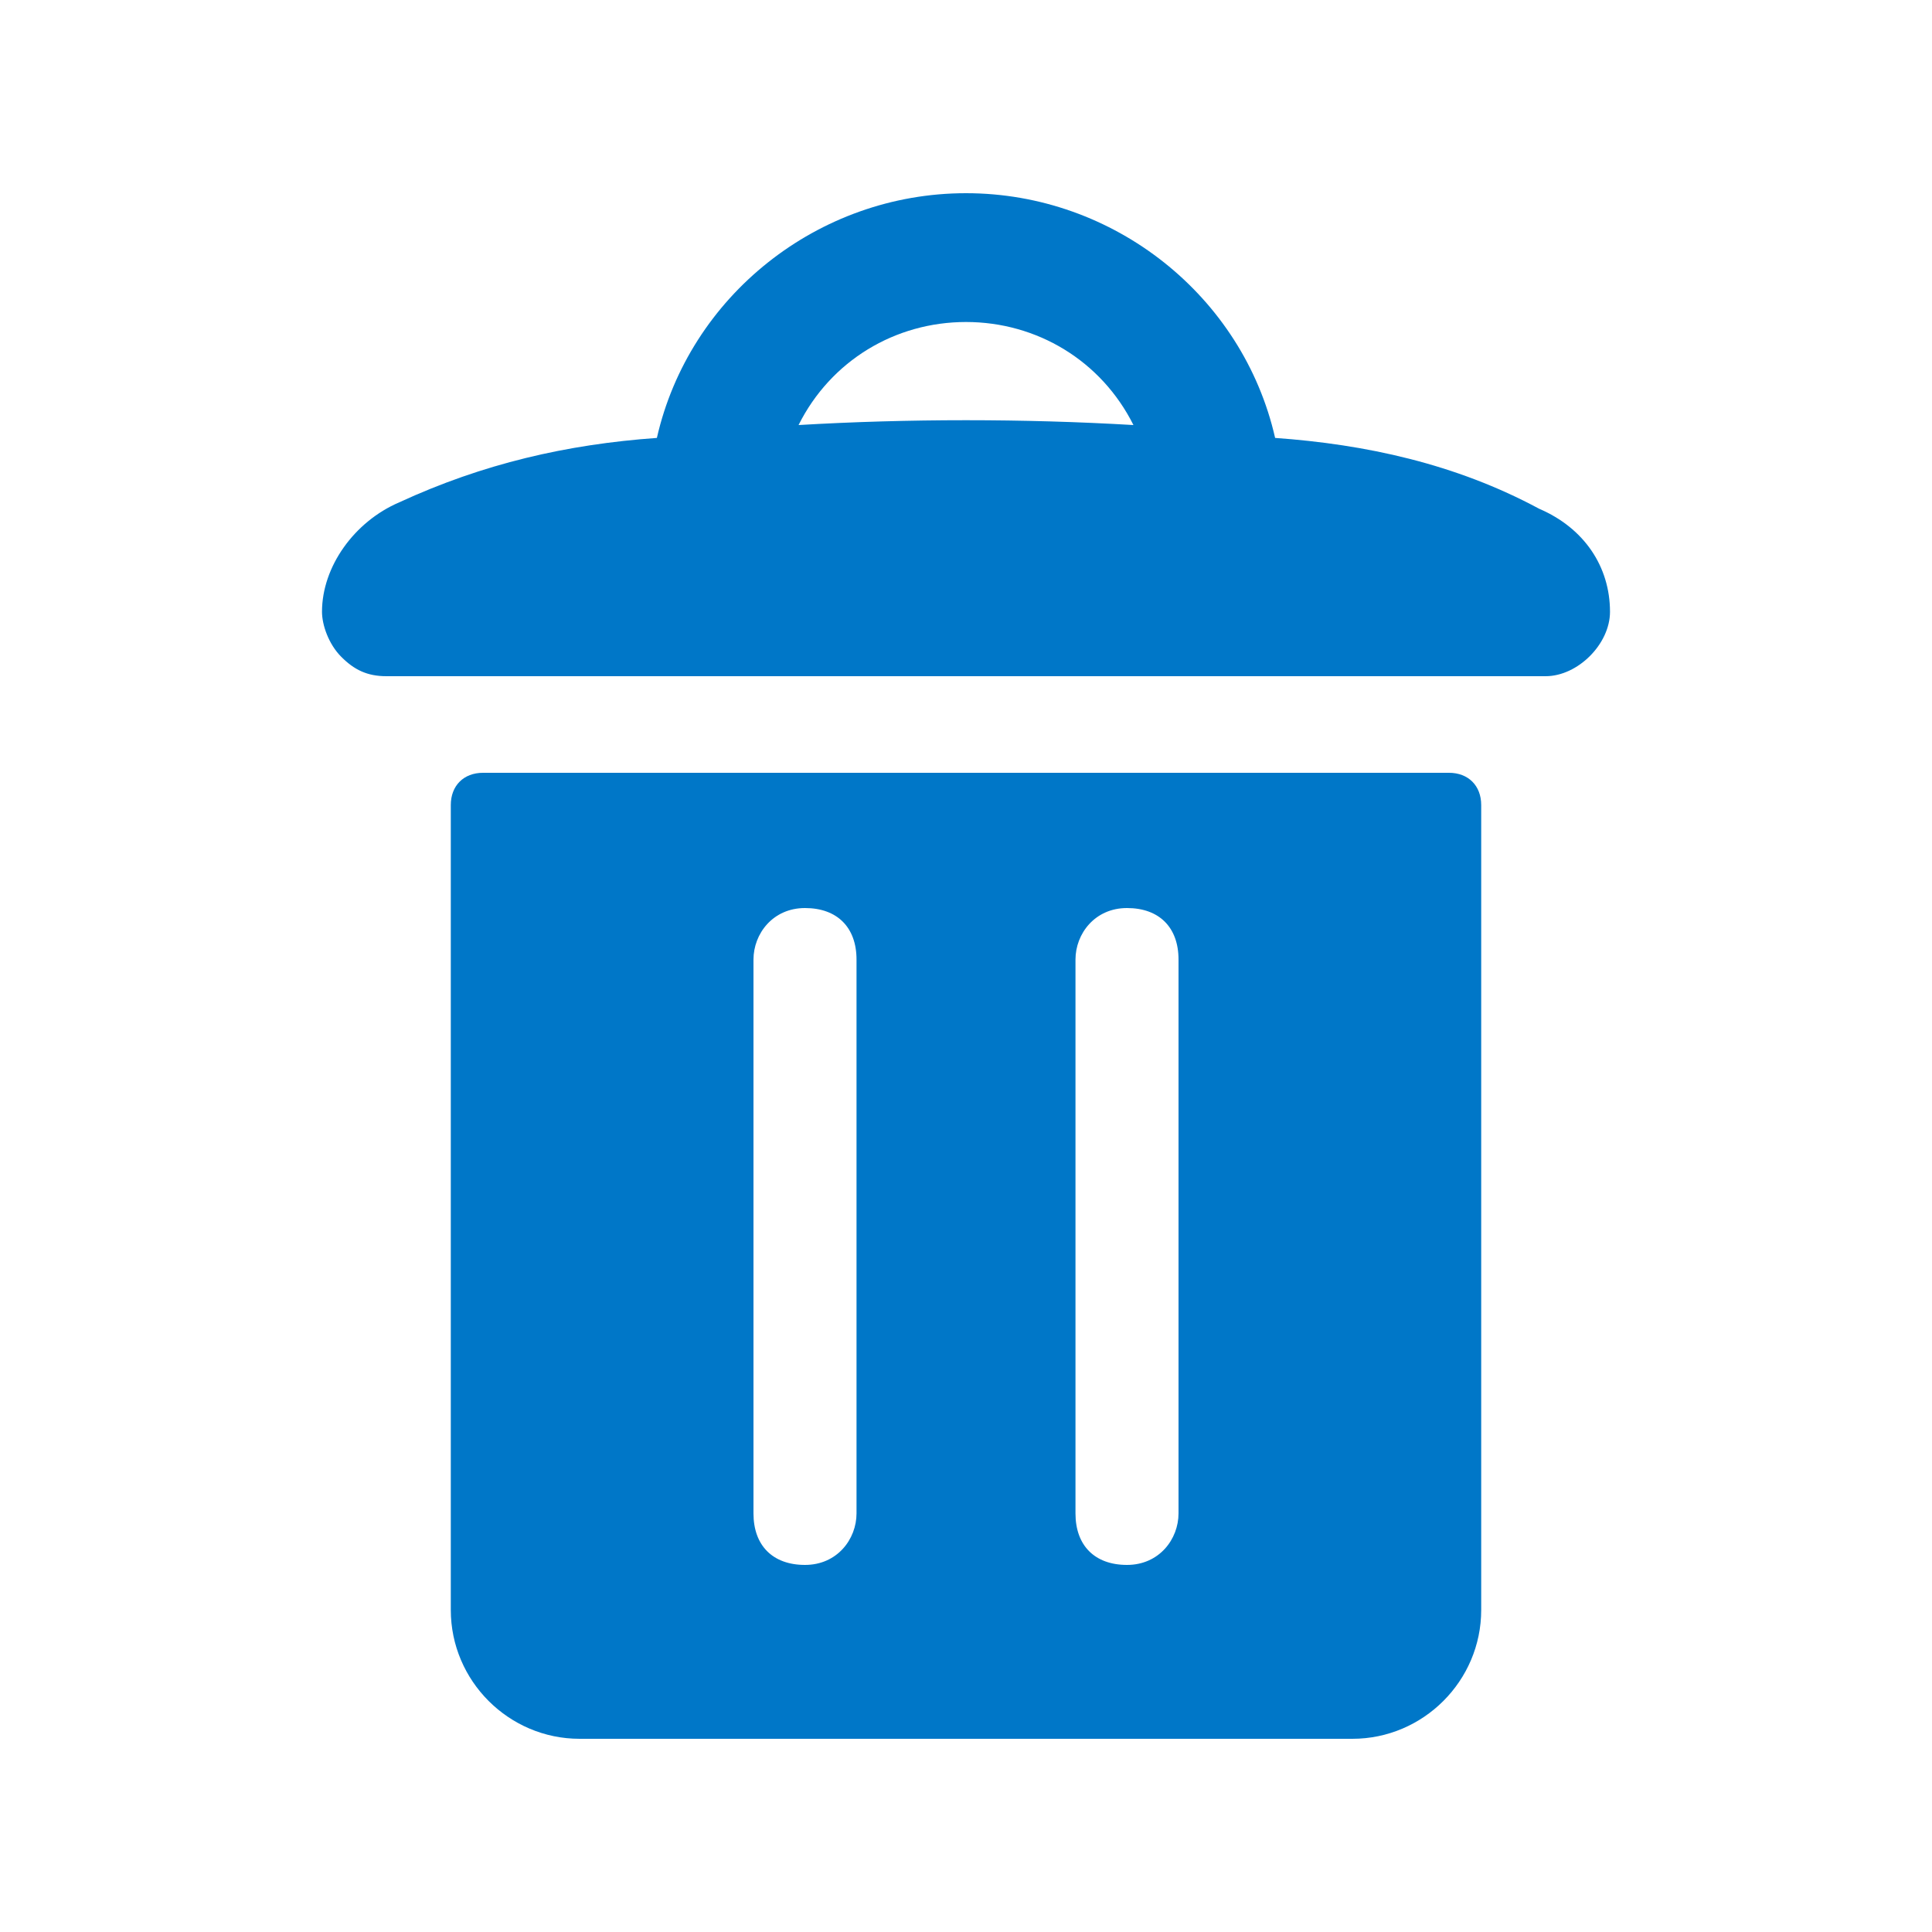
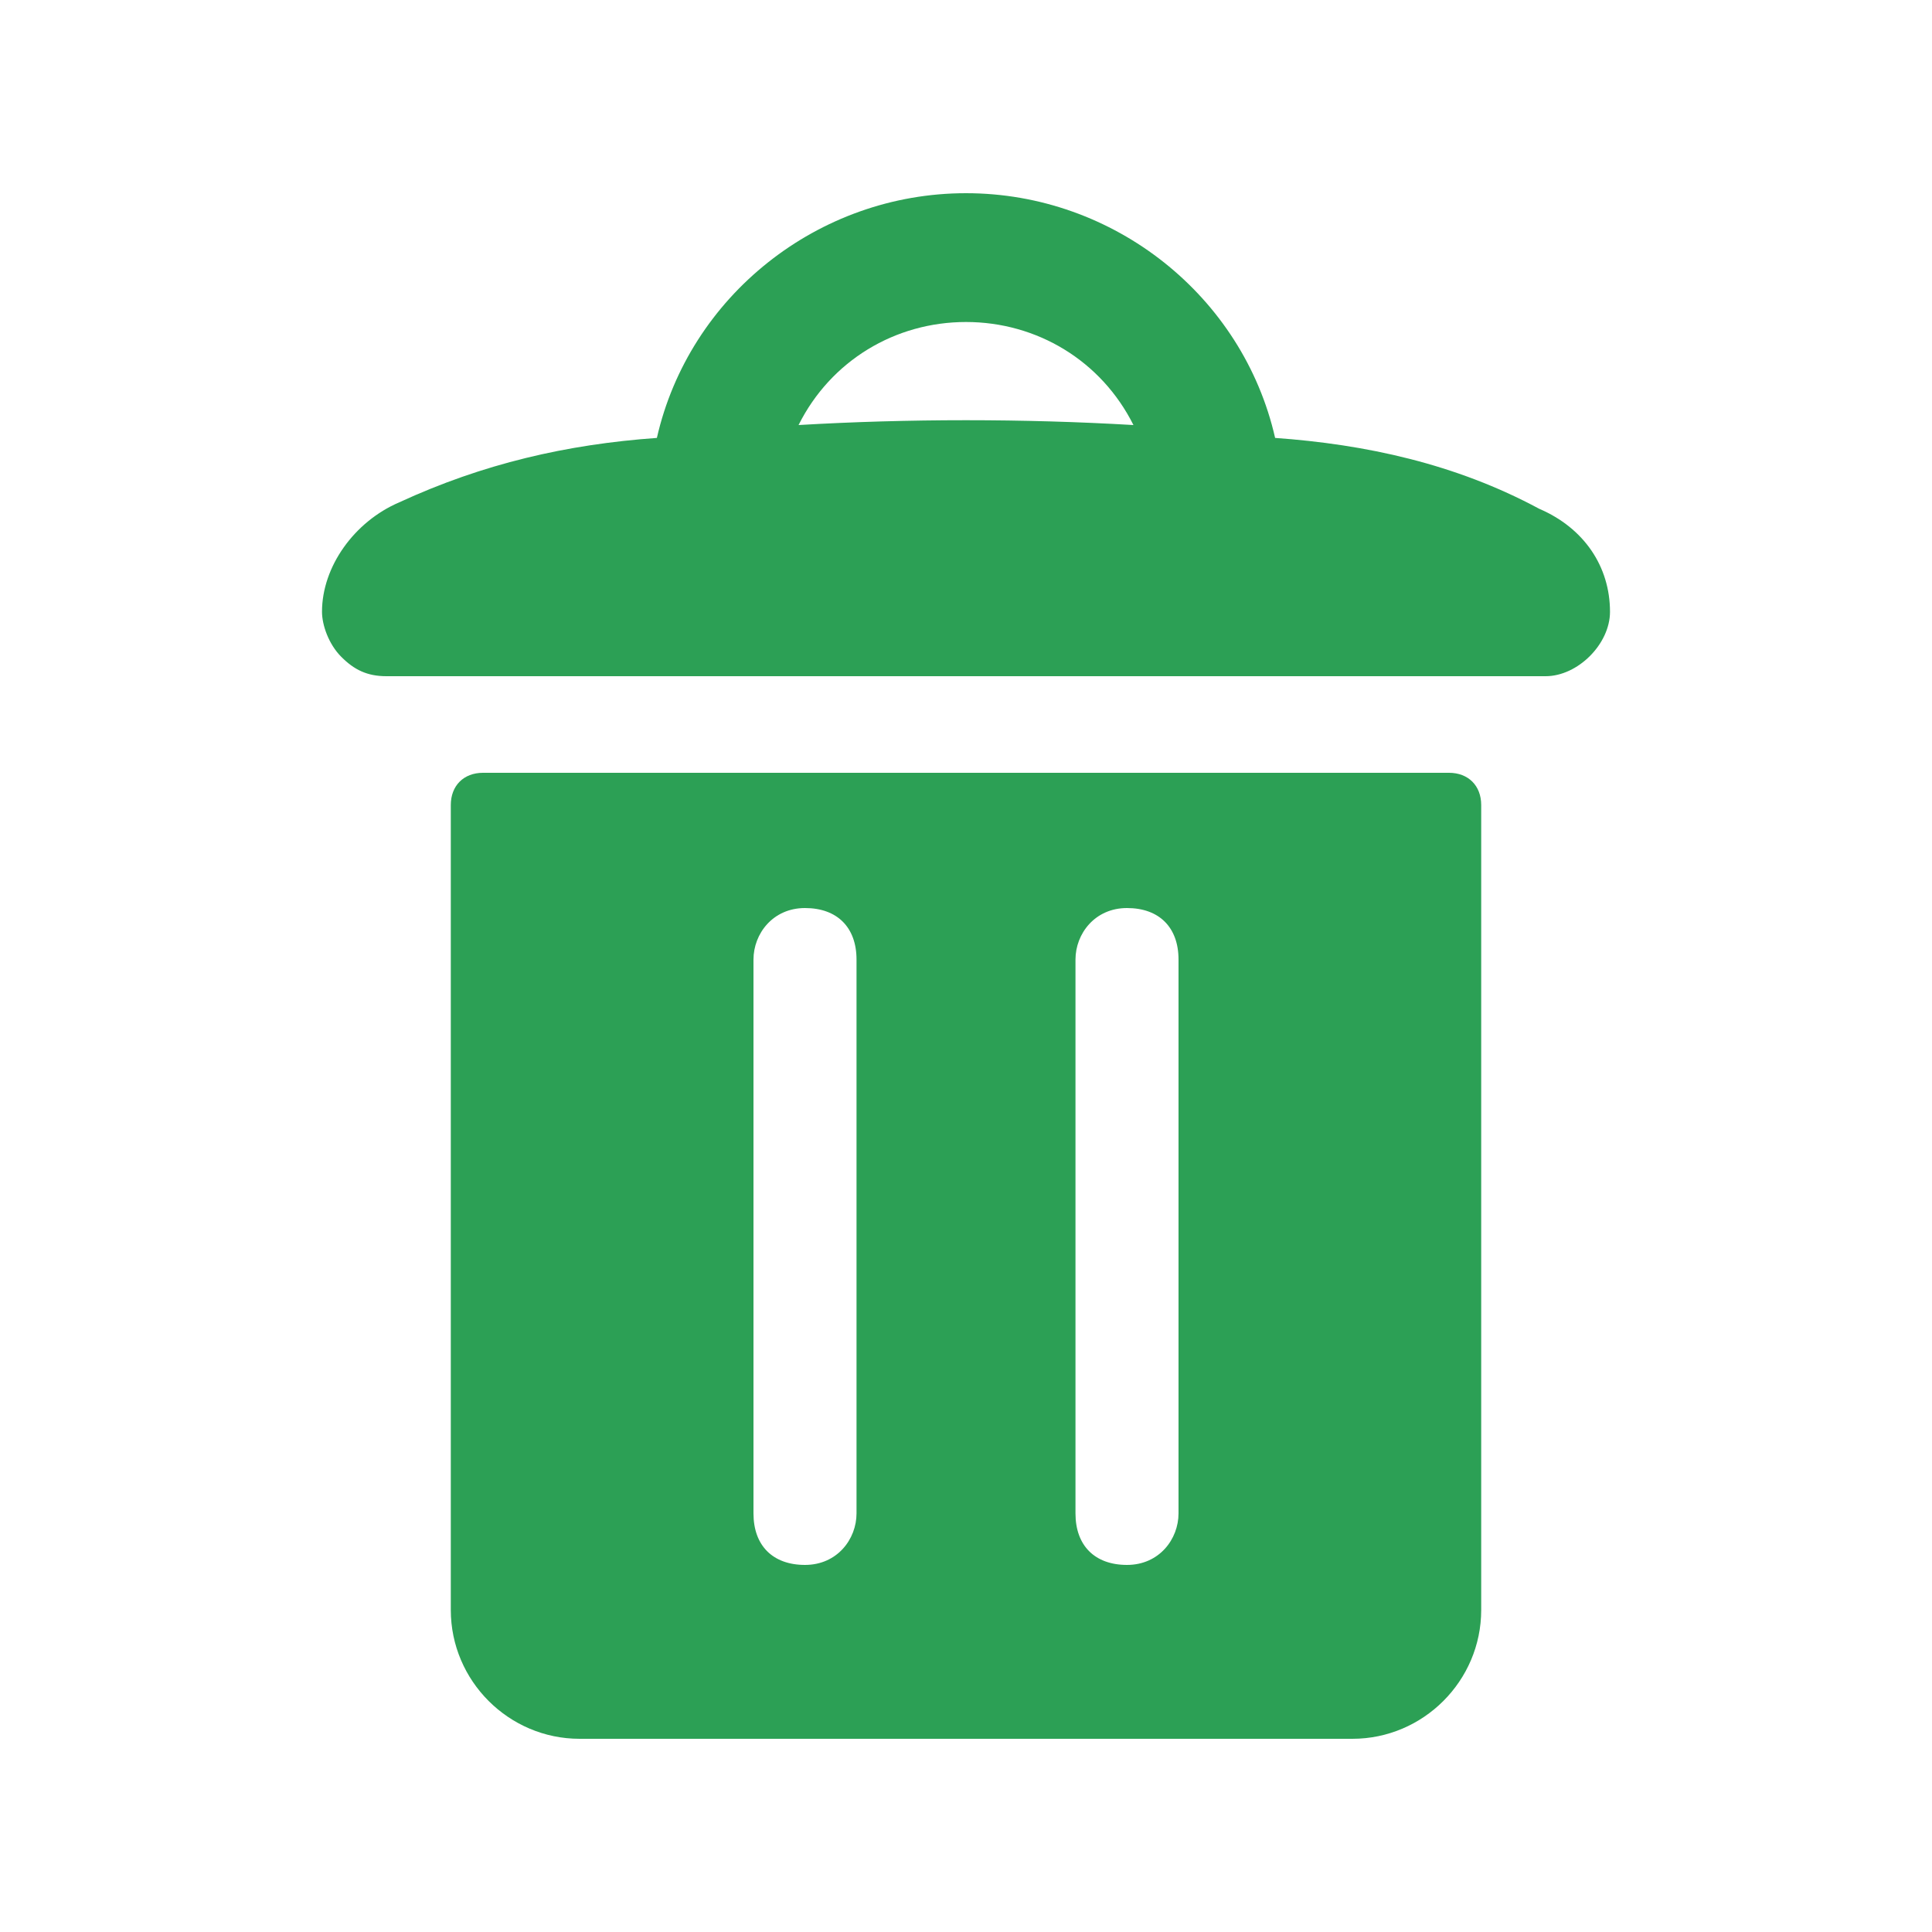
<svg xmlns="http://www.w3.org/2000/svg" version="1.1" x="0px" y="0px" viewBox="0 0 30 30" style="enable-background:new 0 0 30 30;" xml:space="preserve">
-   <path fill="#0077C8" d="M22.5,12h-15C7.2,12,7,12.2,7,12.5V25c0,1.1,0.9,2,2,2h12c1.1,0,2-0.9,2-2V12.5  C23,12.2,22.8,12,22.5,12z M13.3,23.5c0,0.4-0.3,0.8-0.8,0.8s-0.8-0.3-0.8-0.8v-8.6c0-0.4,0.3-0.8,0.8-0.8s0.8,0.3,0.8,0.8V23.5z   M18.3,23.5c0,0.4-0.3,0.8-0.8,0.8s-0.8-0.3-0.8-0.8v-8.6c0-0.4,0.3-0.8,0.8-0.8s0.8,0.3,0.8,0.8V23.5z M23.9,7.9  C24.6,8.2,25,8.8,25,9.5c0,0.5-0.5,1-1,1H6c-0.3,0-0.5-0.1-0.7-0.3C5.1,10,5,9.7,5,9.5c0-0.7,0.5-1.4,1.2-1.7c1.3-0.6,2.6-0.9,4-1  C10.7,4.6,12.7,3,15,3s4.3,1.6,4.8,3.8C21.2,6.9,22.6,7.2,23.9,7.9z M15,5c-1.1,0-2.1,0.6-2.6,1.6c1.7-0.1,3.5-0.1,5.2,0  C17.1,5.6,16.1,5,15,5z" />
+   <path fill="#2CA055" d="M22.5,12h-15C7.2,12,7,12.2,7,12.5V25c0,1.1,0.9,2,2,2h12c1.1,0,2-0.9,2-2V12.5  C23,12.2,22.8,12,22.5,12z M13.3,23.5c0,0.4-0.3,0.8-0.8,0.8s-0.8-0.3-0.8-0.8v-8.6c0-0.4,0.3-0.8,0.8-0.8s0.8,0.3,0.8,0.8V23.5z   M18.3,23.5c0,0.4-0.3,0.8-0.8,0.8s-0.8-0.3-0.8-0.8v-8.6c0-0.4,0.3-0.8,0.8-0.8s0.8,0.3,0.8,0.8V23.5z M23.9,7.9  C24.6,8.2,25,8.8,25,9.5c0,0.5-0.5,1-1,1H6c-0.3,0-0.5-0.1-0.7-0.3C5.1,10,5,9.7,5,9.5c0-0.7,0.5-1.4,1.2-1.7c1.3-0.6,2.6-0.9,4-1  C10.7,4.6,12.7,3,15,3s4.3,1.6,4.8,3.8C21.2,6.9,22.6,7.2,23.9,7.9z M15,5c-1.1,0-2.1,0.6-2.6,1.6c1.7-0.1,3.5-0.1,5.2,0  C17.1,5.6,16.1,5,15,5z" />
</svg>
